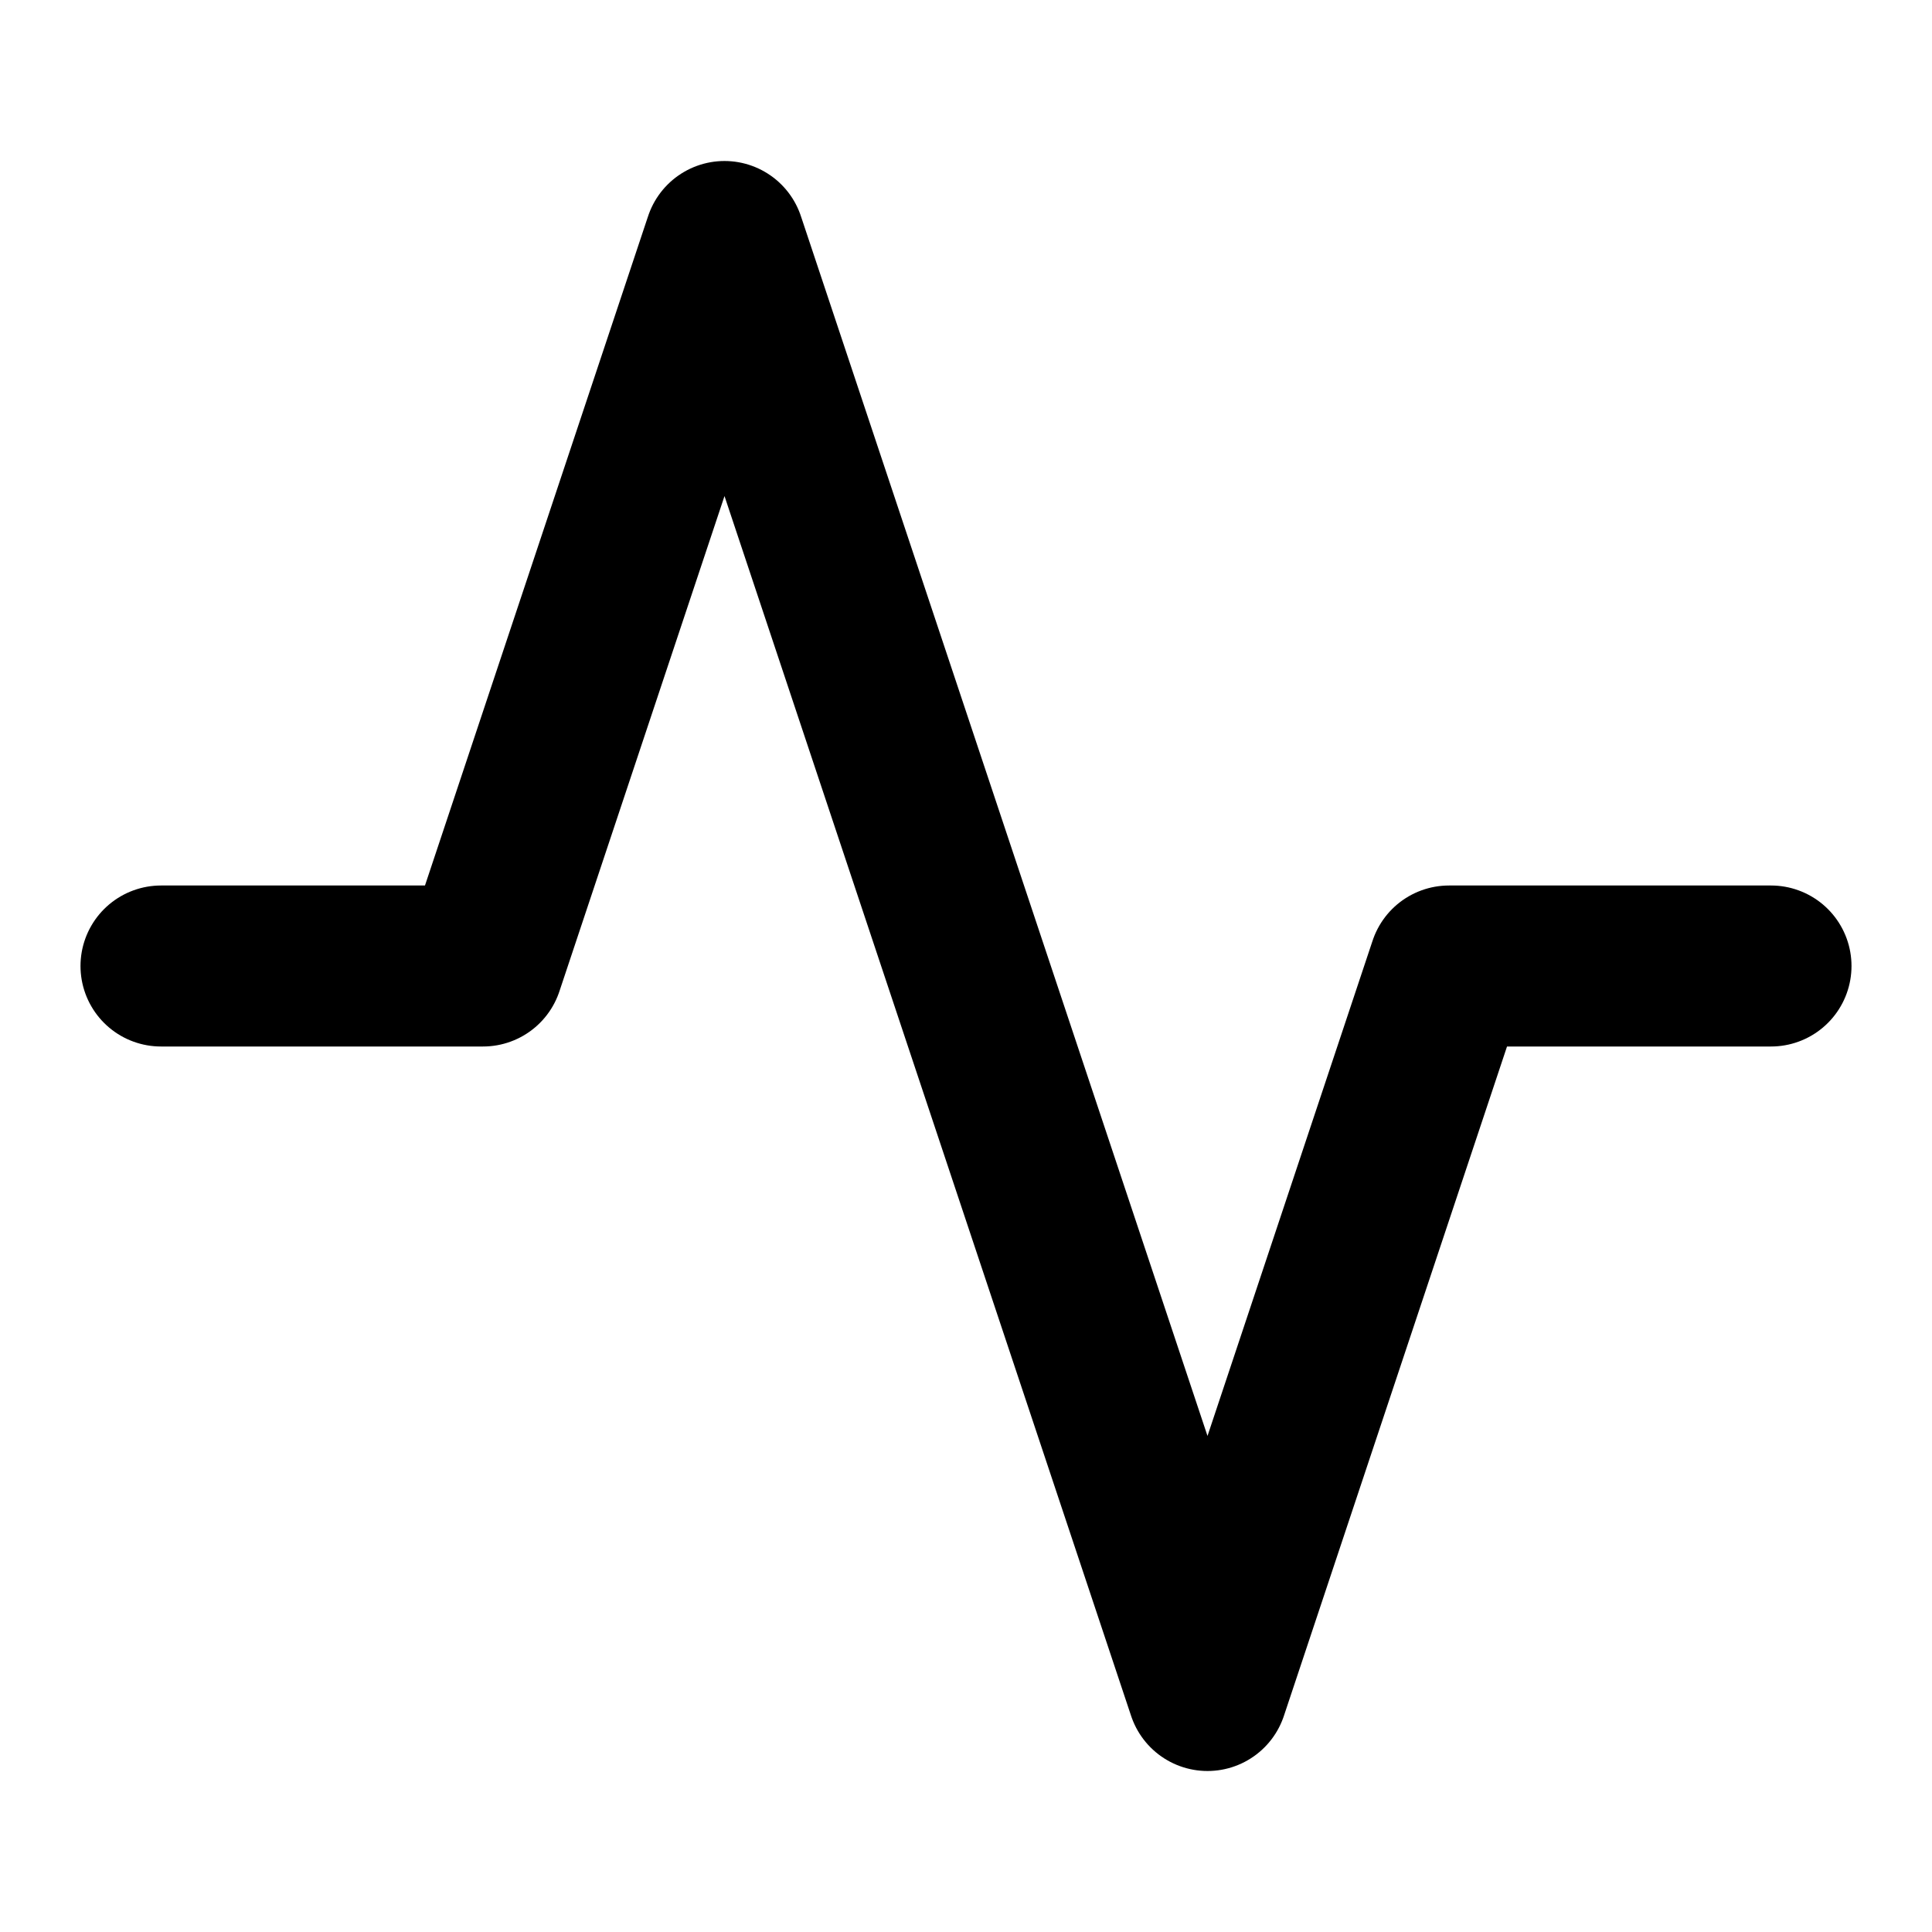
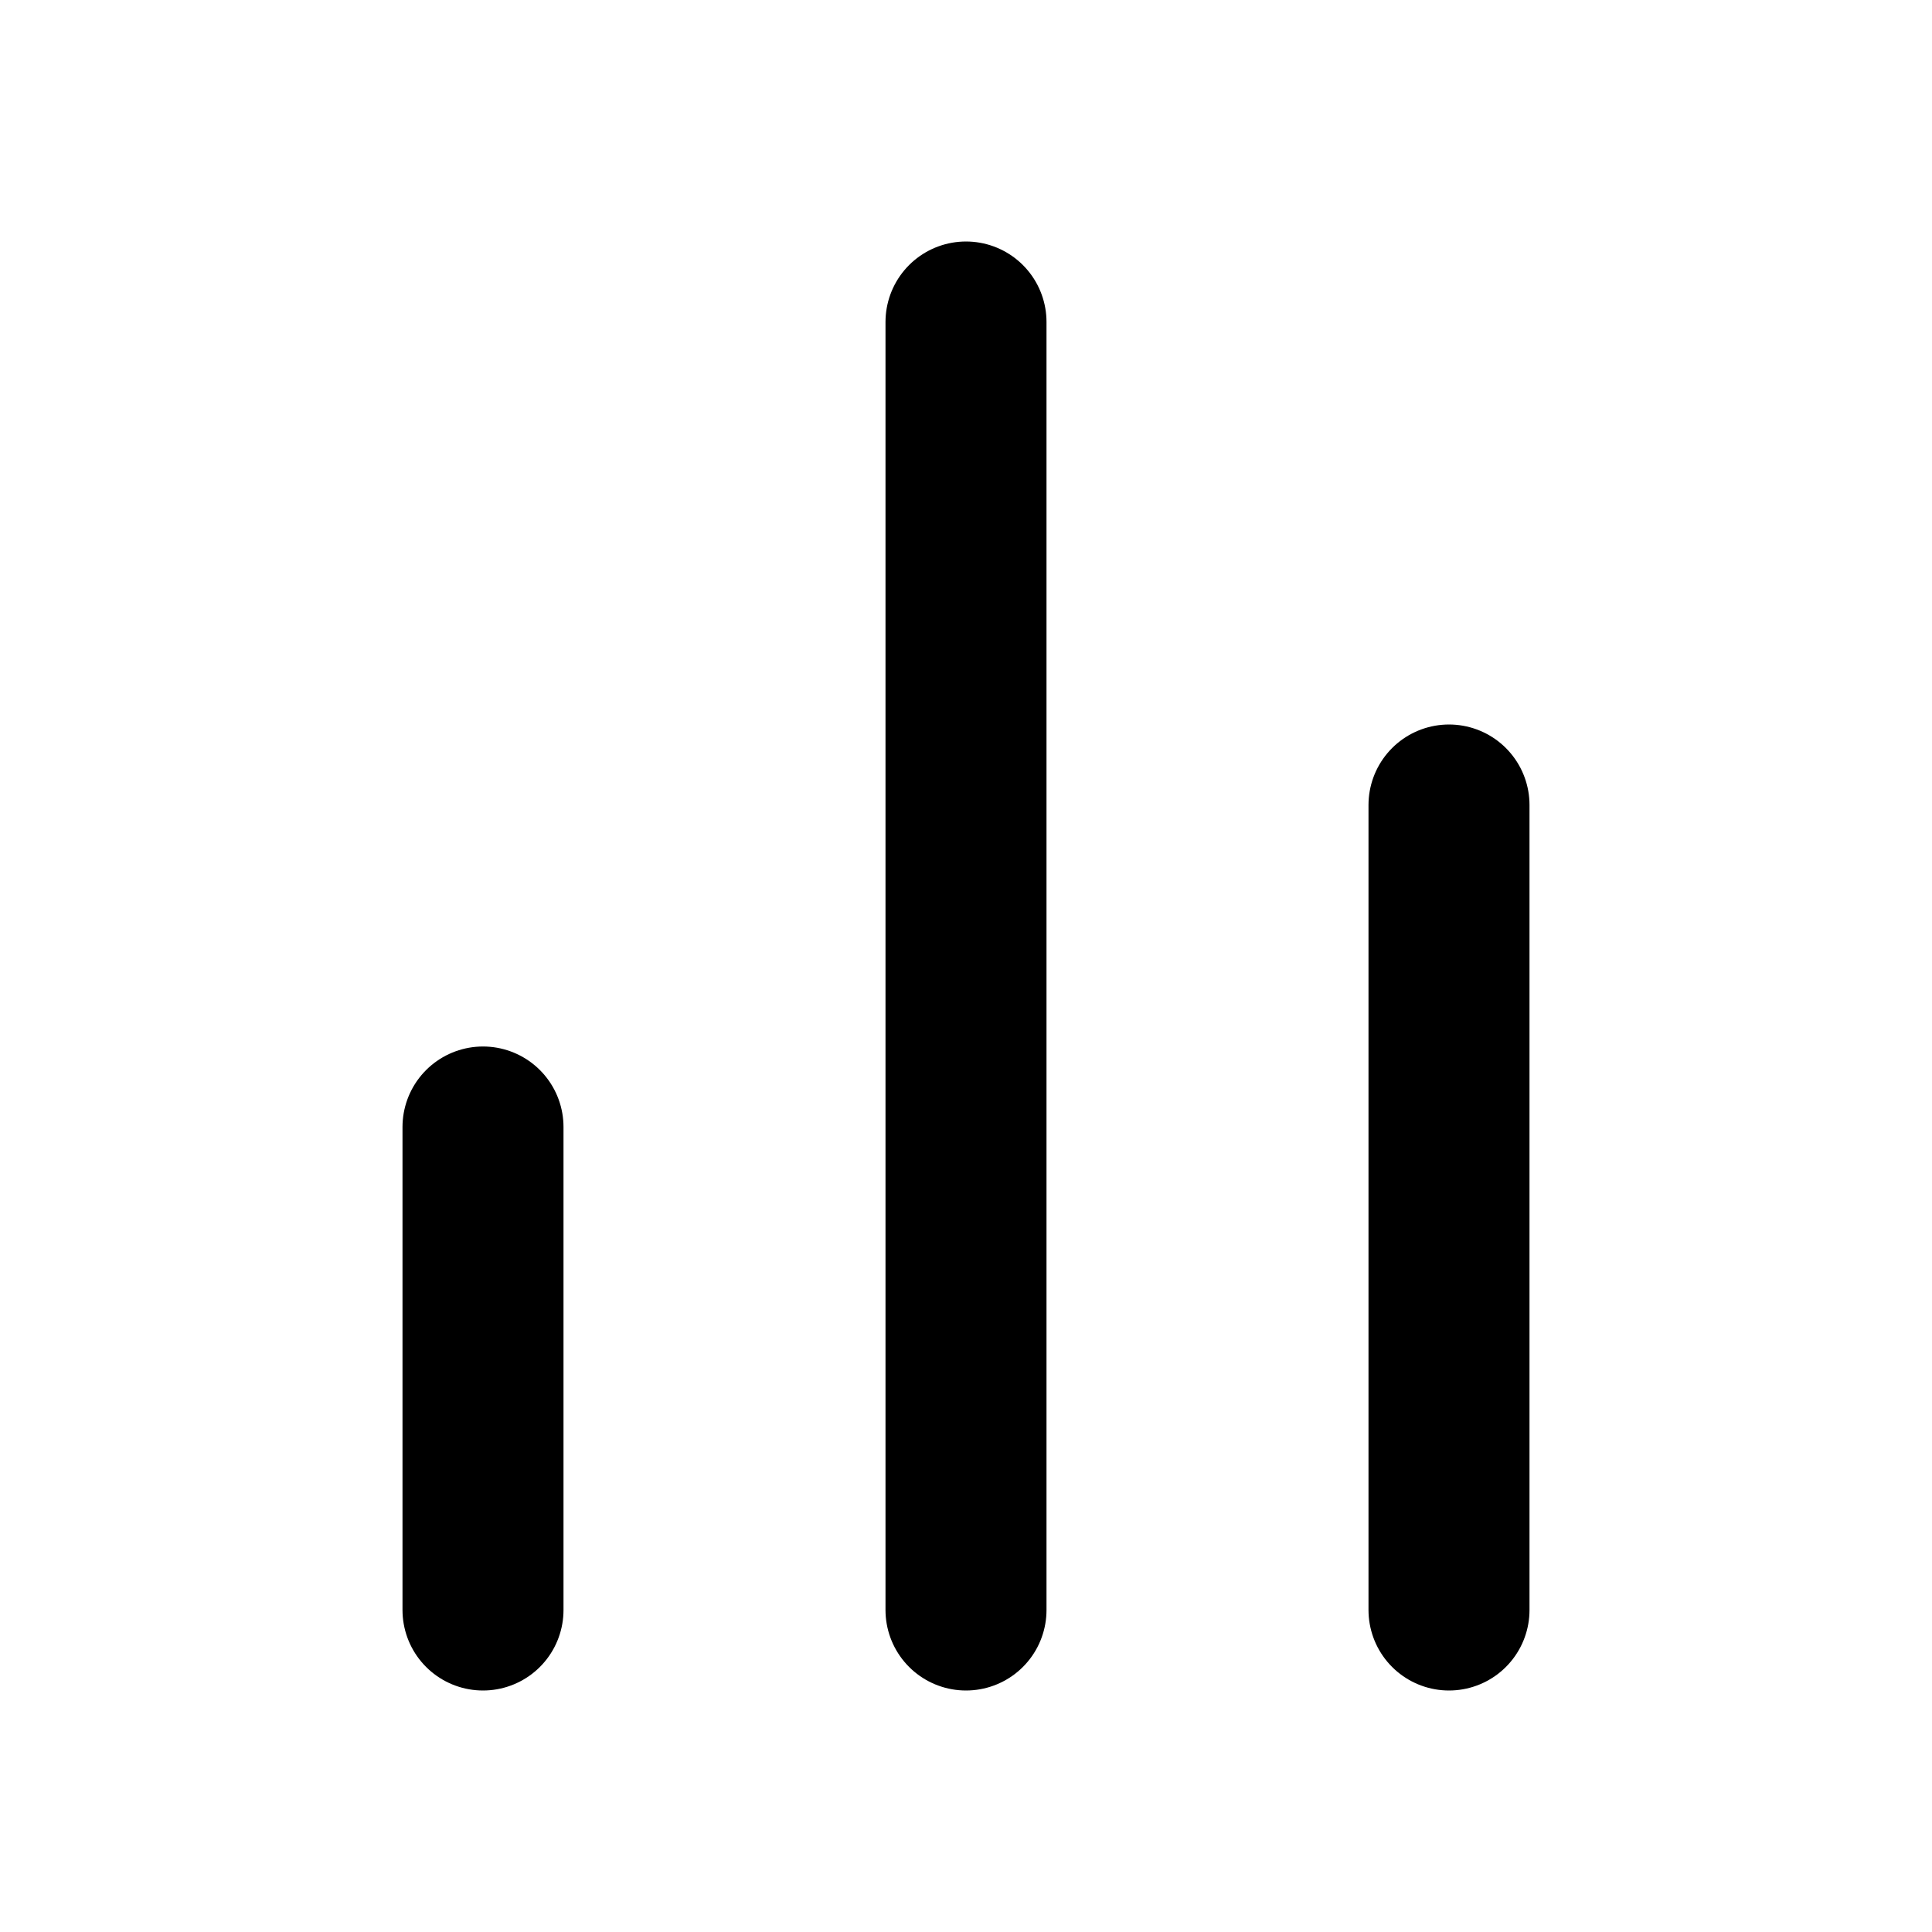
<svg xmlns="http://www.w3.org/2000/svg" viewBox="0 0 24 24" fill="none" stroke="currentColor" stroke-width="2" stroke-linecap="round" stroke-linejoin="round">
-   <polyline points="22 12 18 12 15 21 9 3 6 12 2 12" />
+   <line x1="18" y1="20" x2="18" y2="10" />
+   <line x1="12" y1="20" x2="12" y2="4" />
+   <line x1="6" y1="20" x2="6" y2="14" />
</svg>
